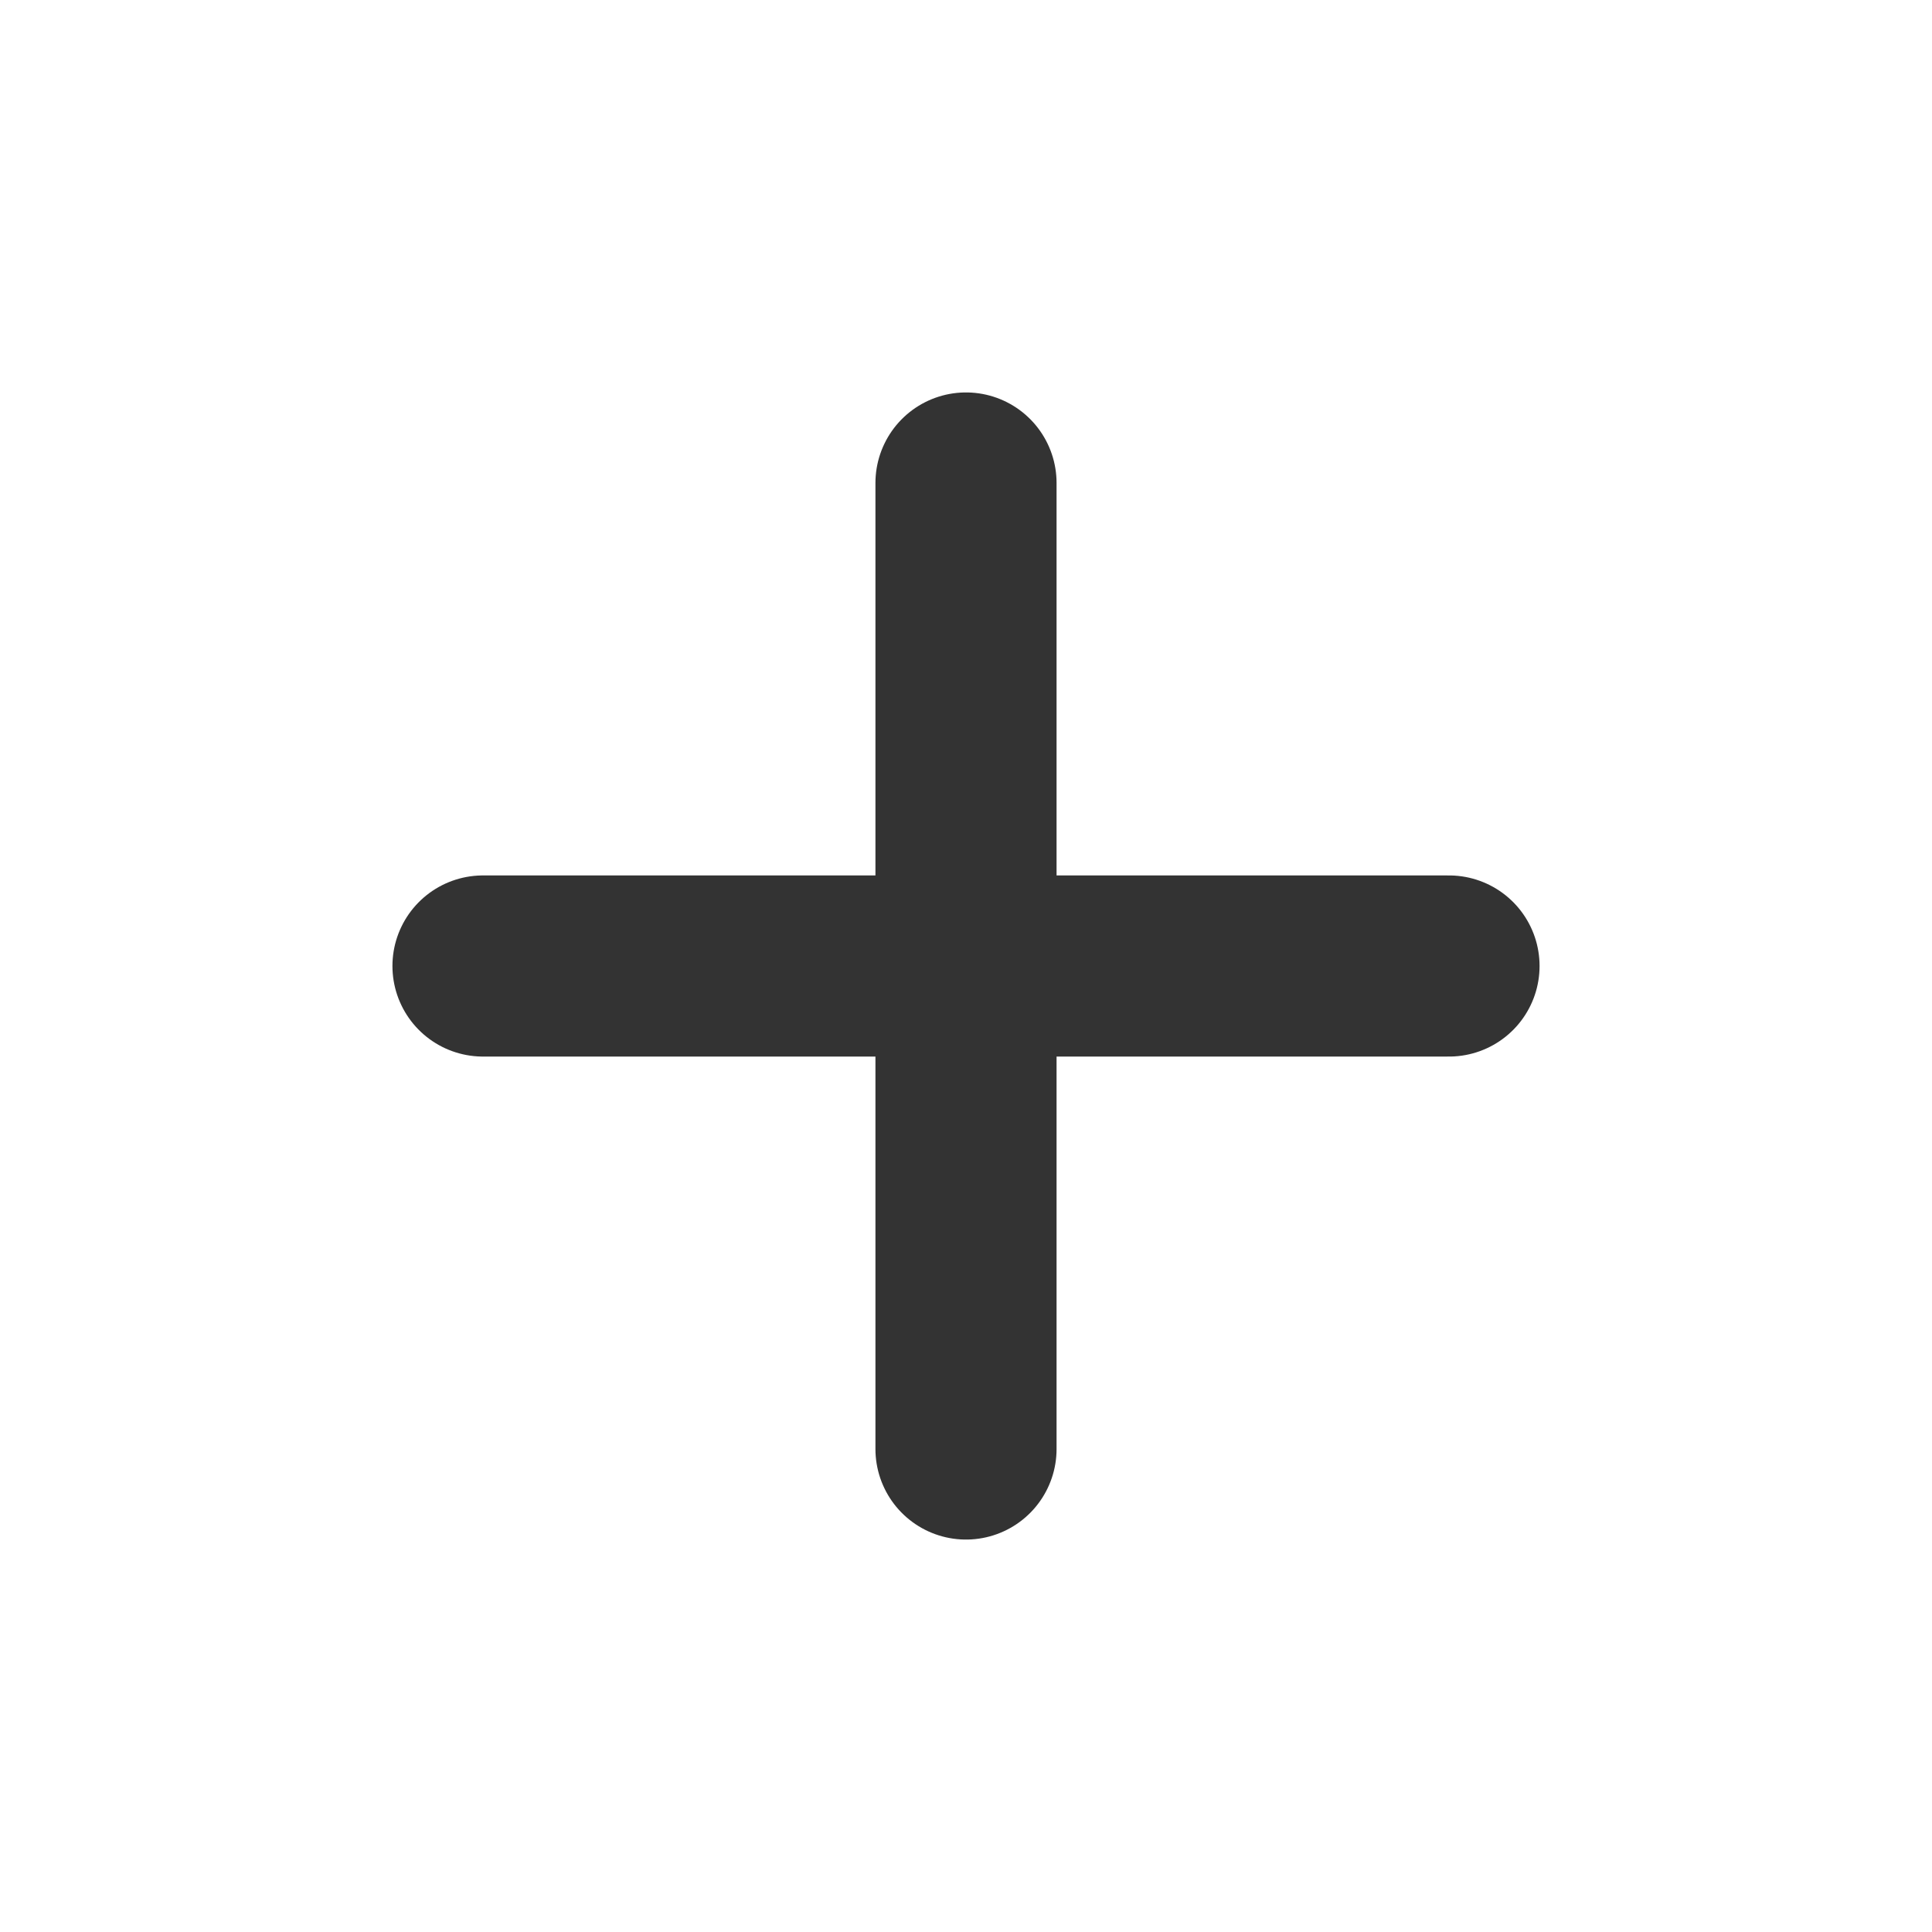
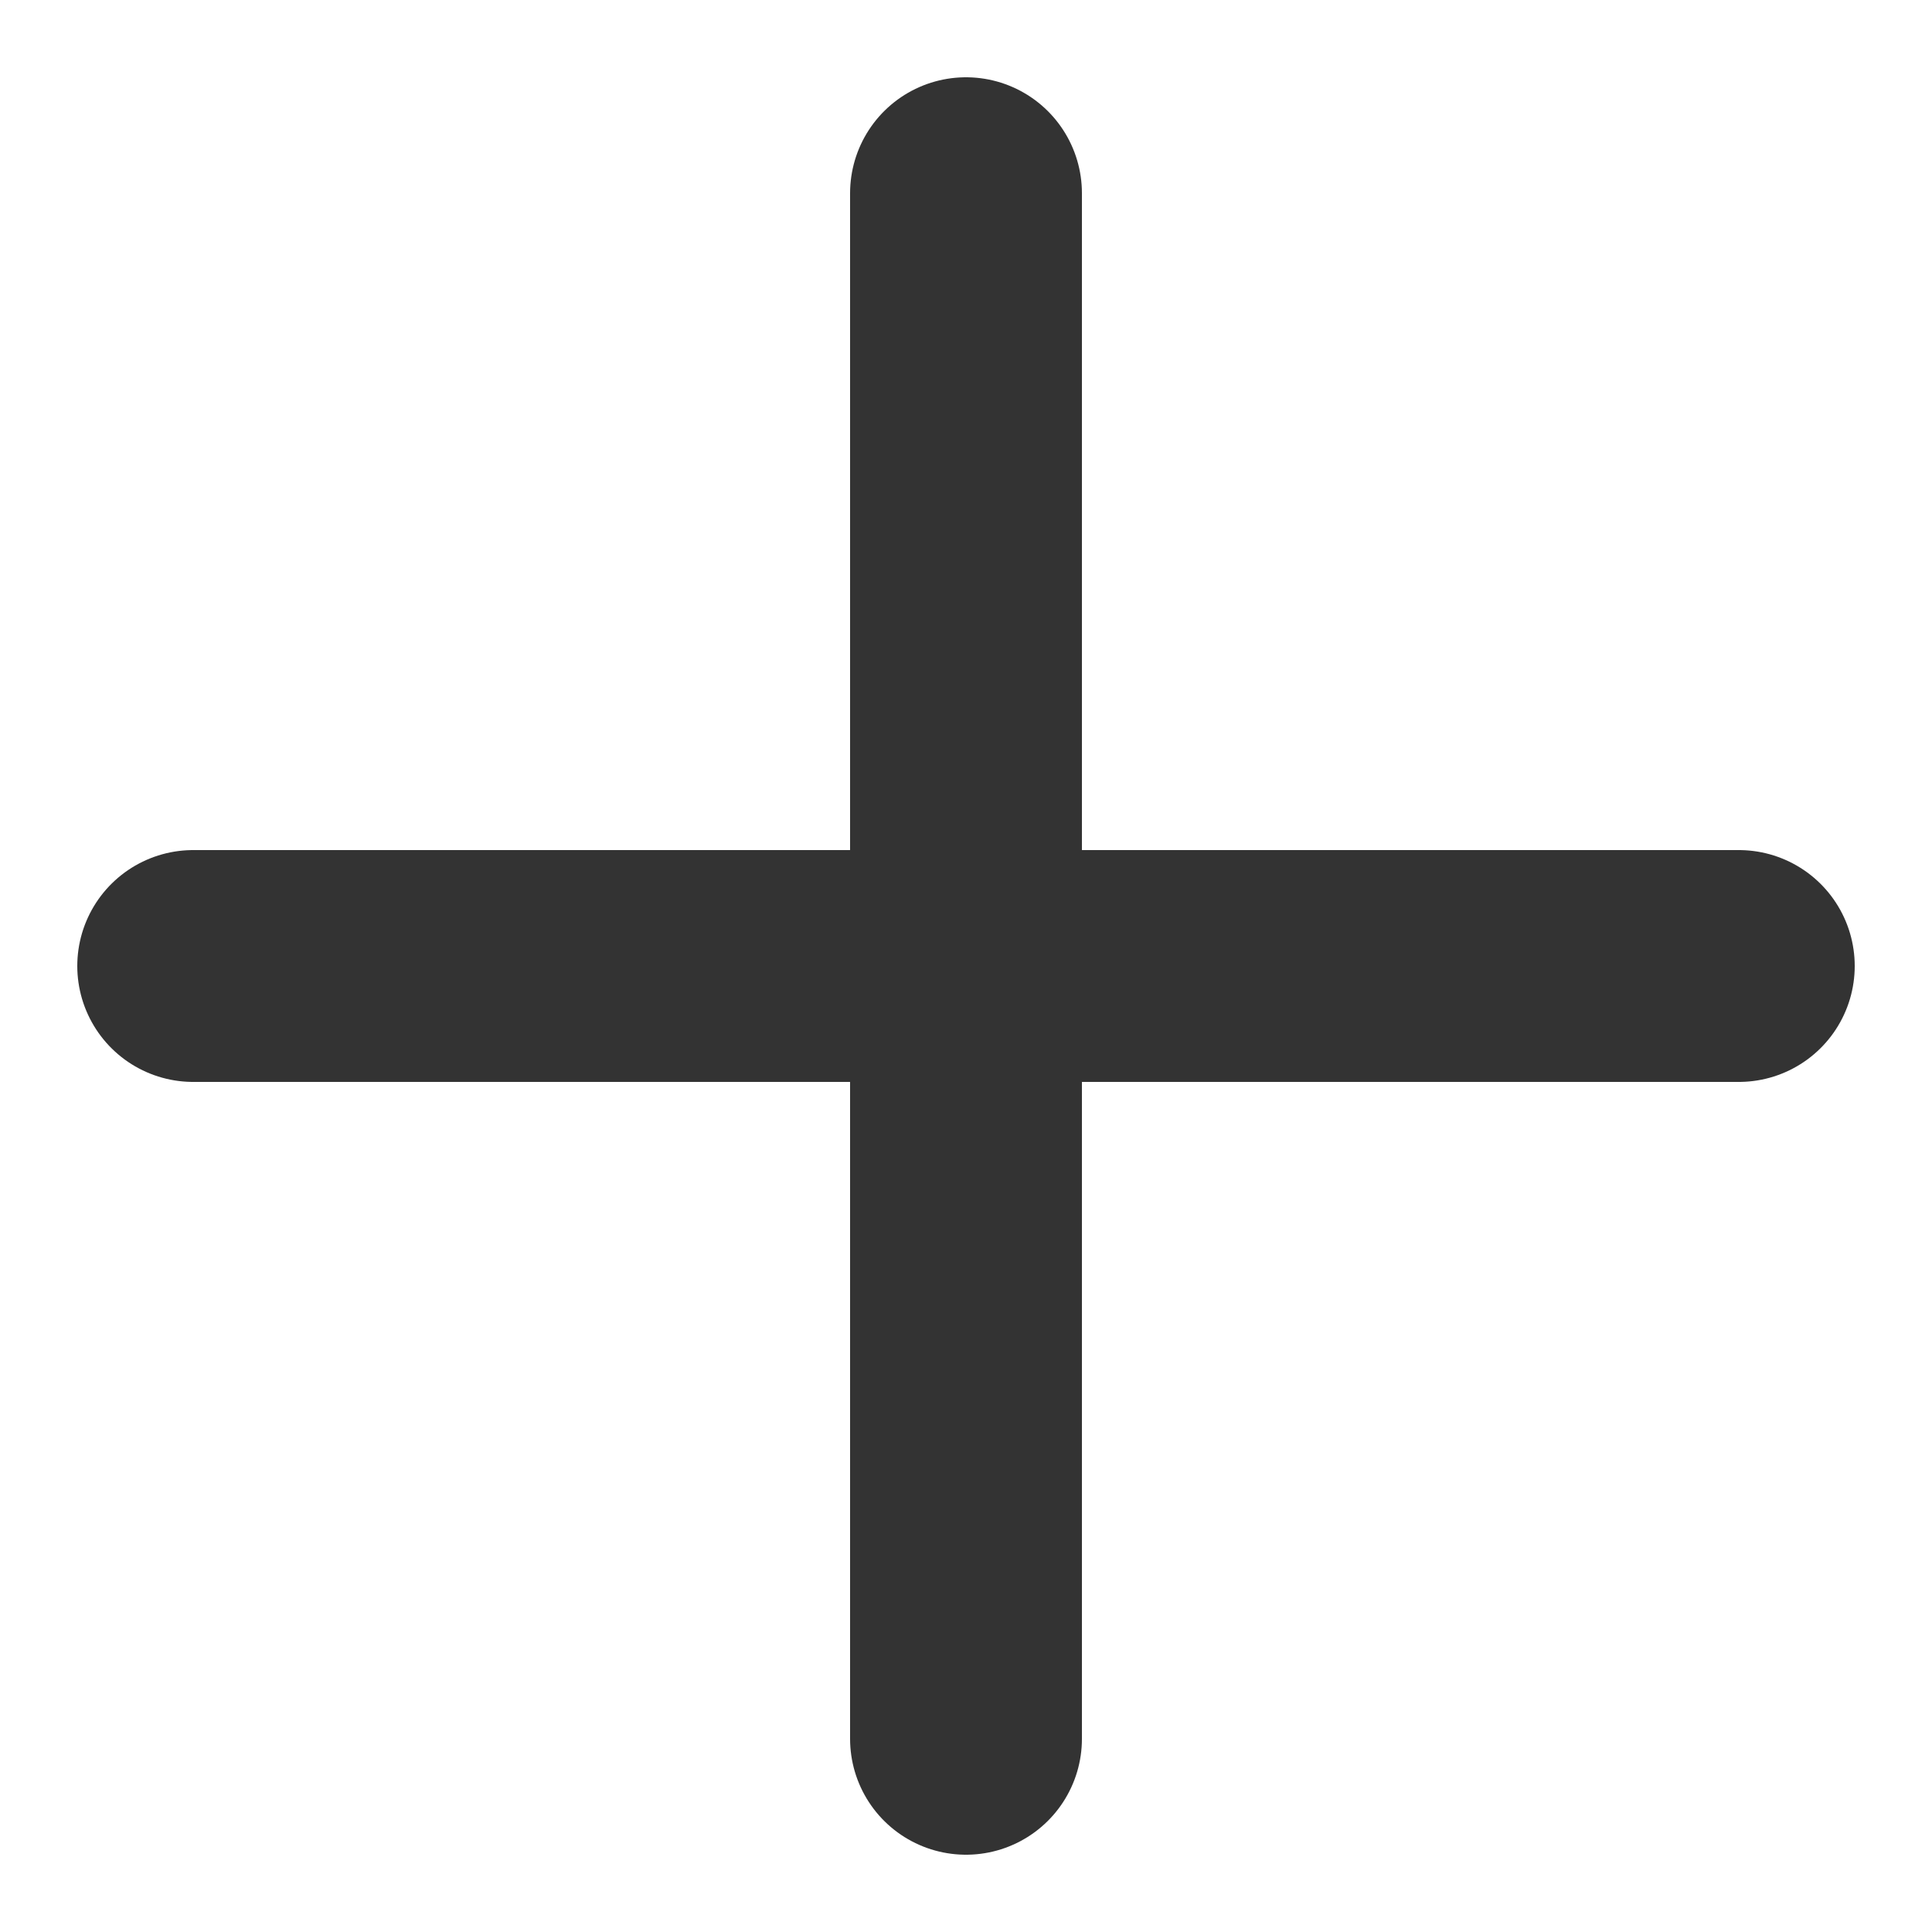
- <svg xmlns="http://www.w3.org/2000/svg" width="32" height="32" viewBox="0 0 32 32">
-   <line x1="16" y1="8" x2="16" y2="24" stroke="#333" stroke-width="3" stroke-linecap="round" />
-   <line x1="8" y1="16" x2="24" y2="16" stroke="#333" stroke-width="3" stroke-linecap="round" />
+ <svg xmlns="http://www.w3.org/2000/svg" width="100" height="100" viewBox="0 0 100 100">
+   <line x1="50" y1="10" x2="50" y2="90" stroke="#333" stroke-width="12" stroke-linecap="round" />
+   <line x1="10" y1="50" x2="90" y2="50" stroke="#333" stroke-width="12" stroke-linecap="round" />
</svg>
